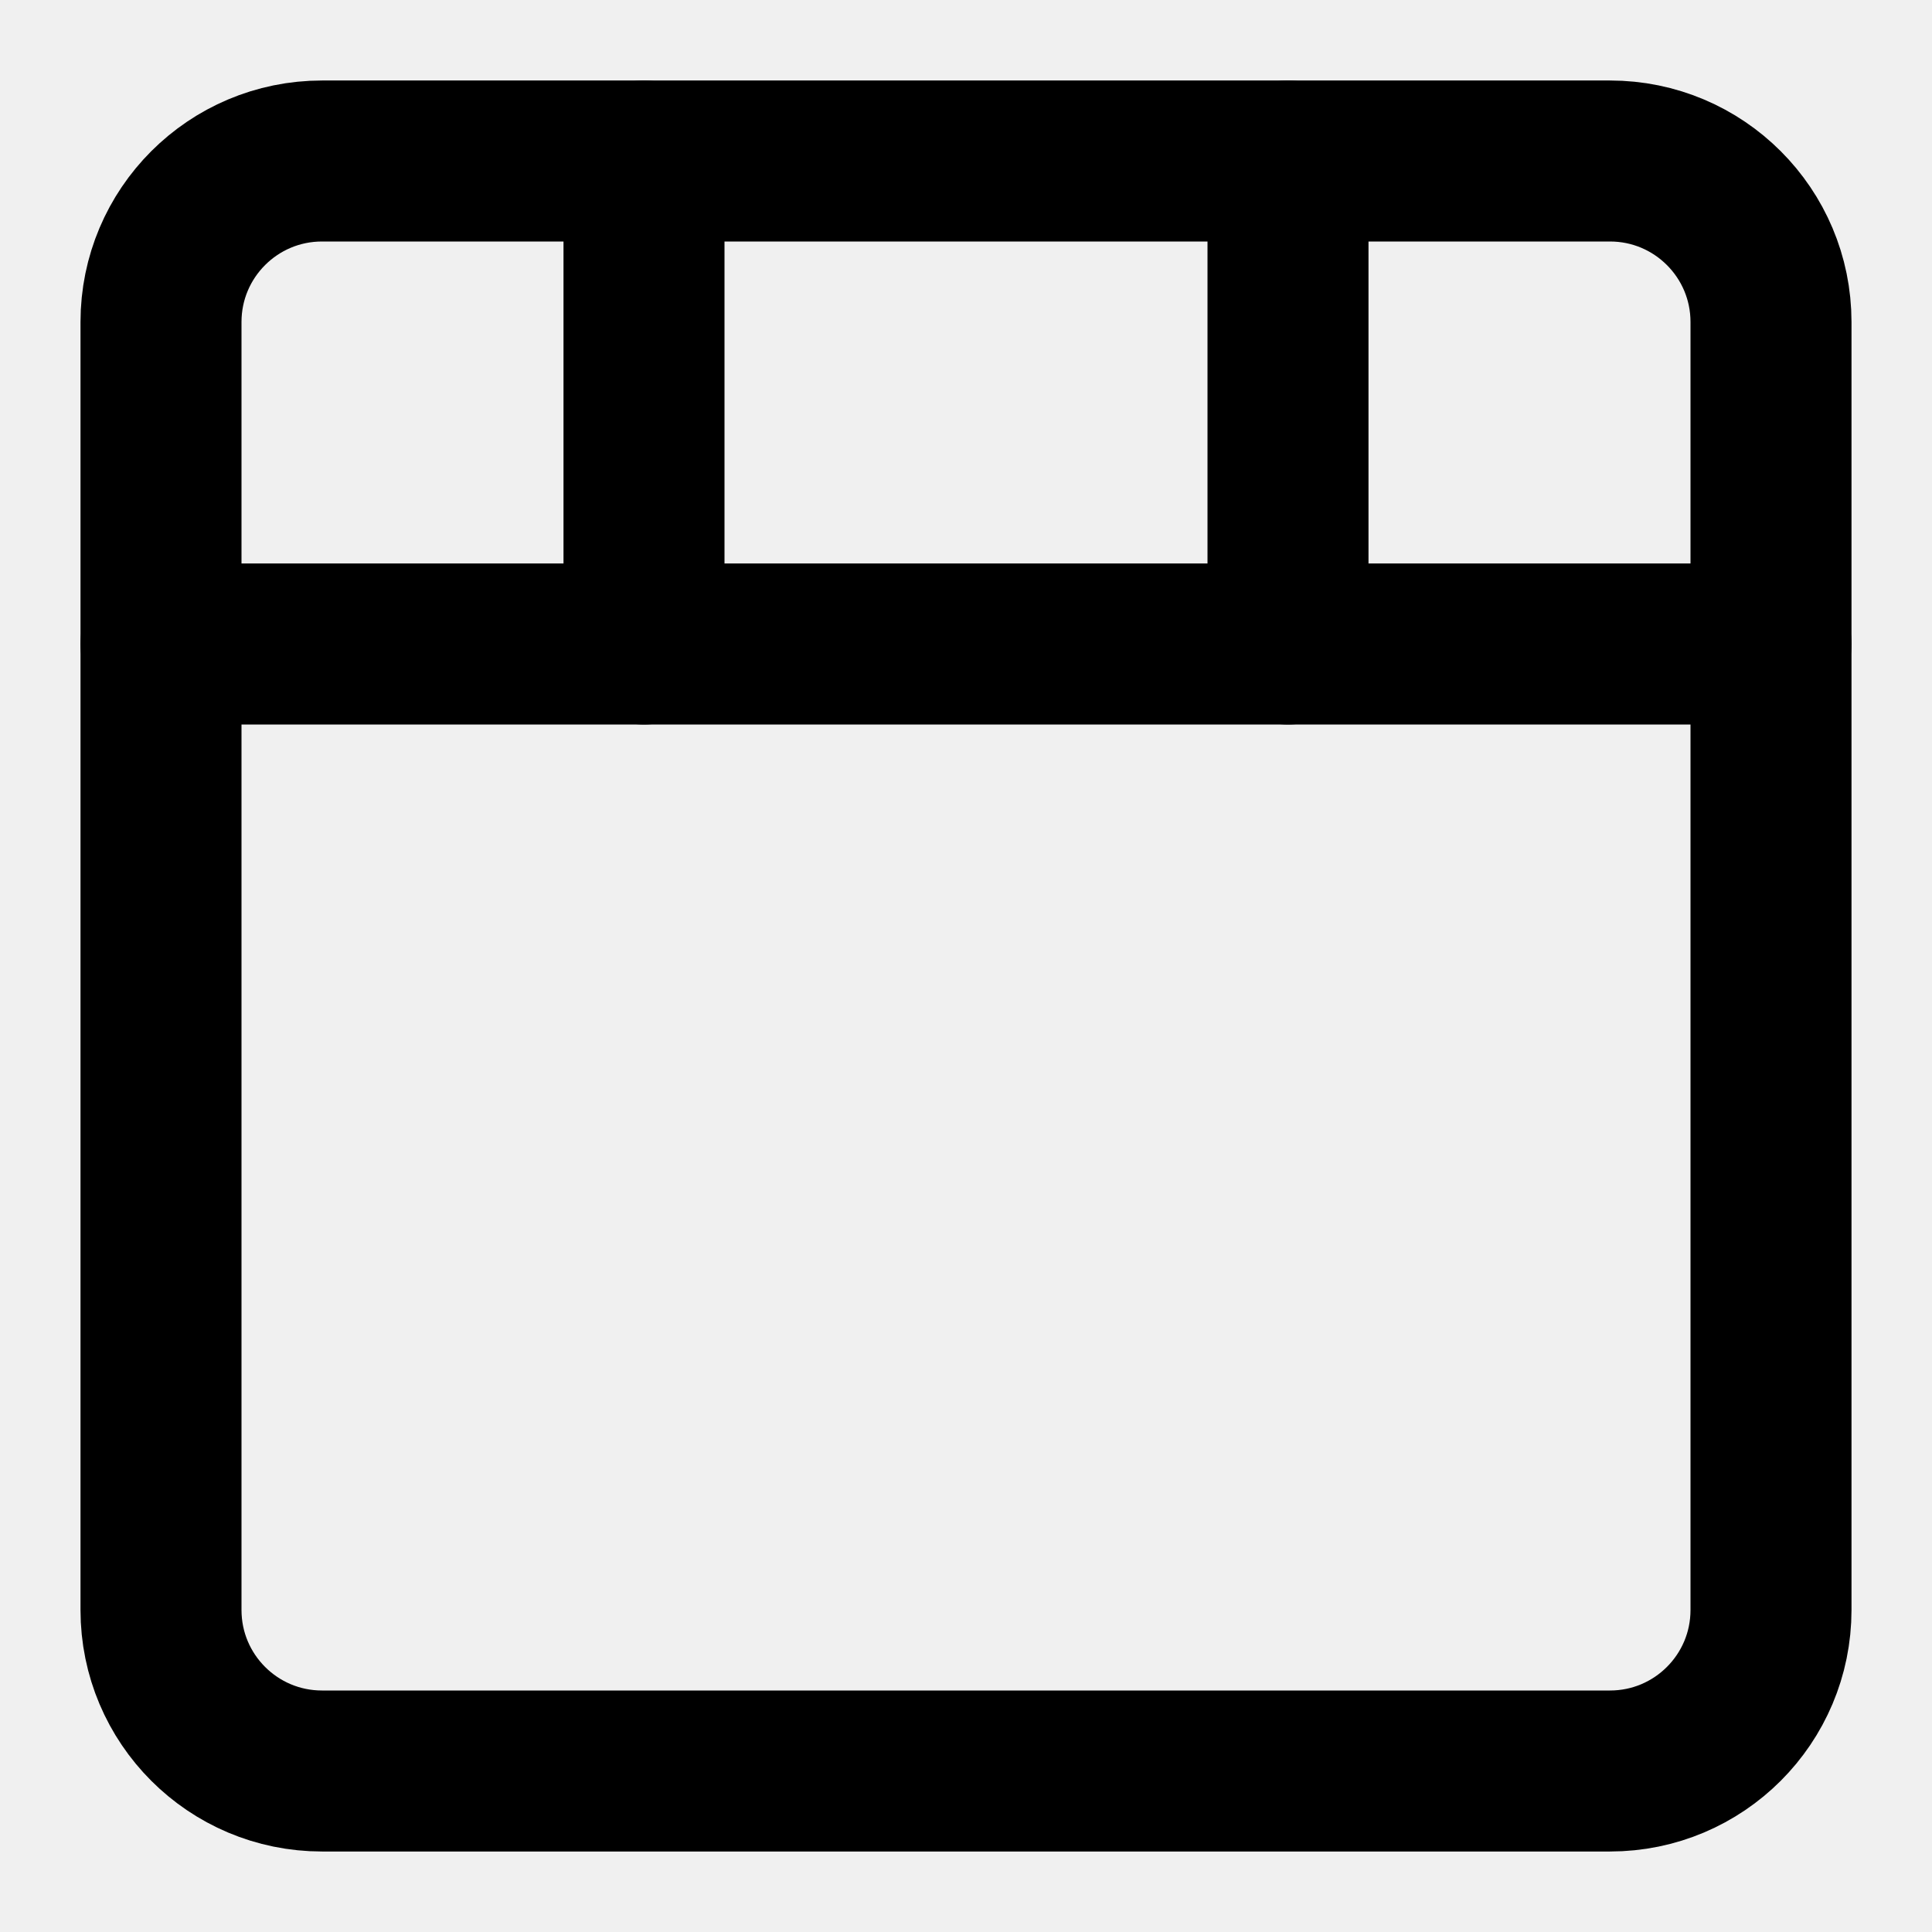
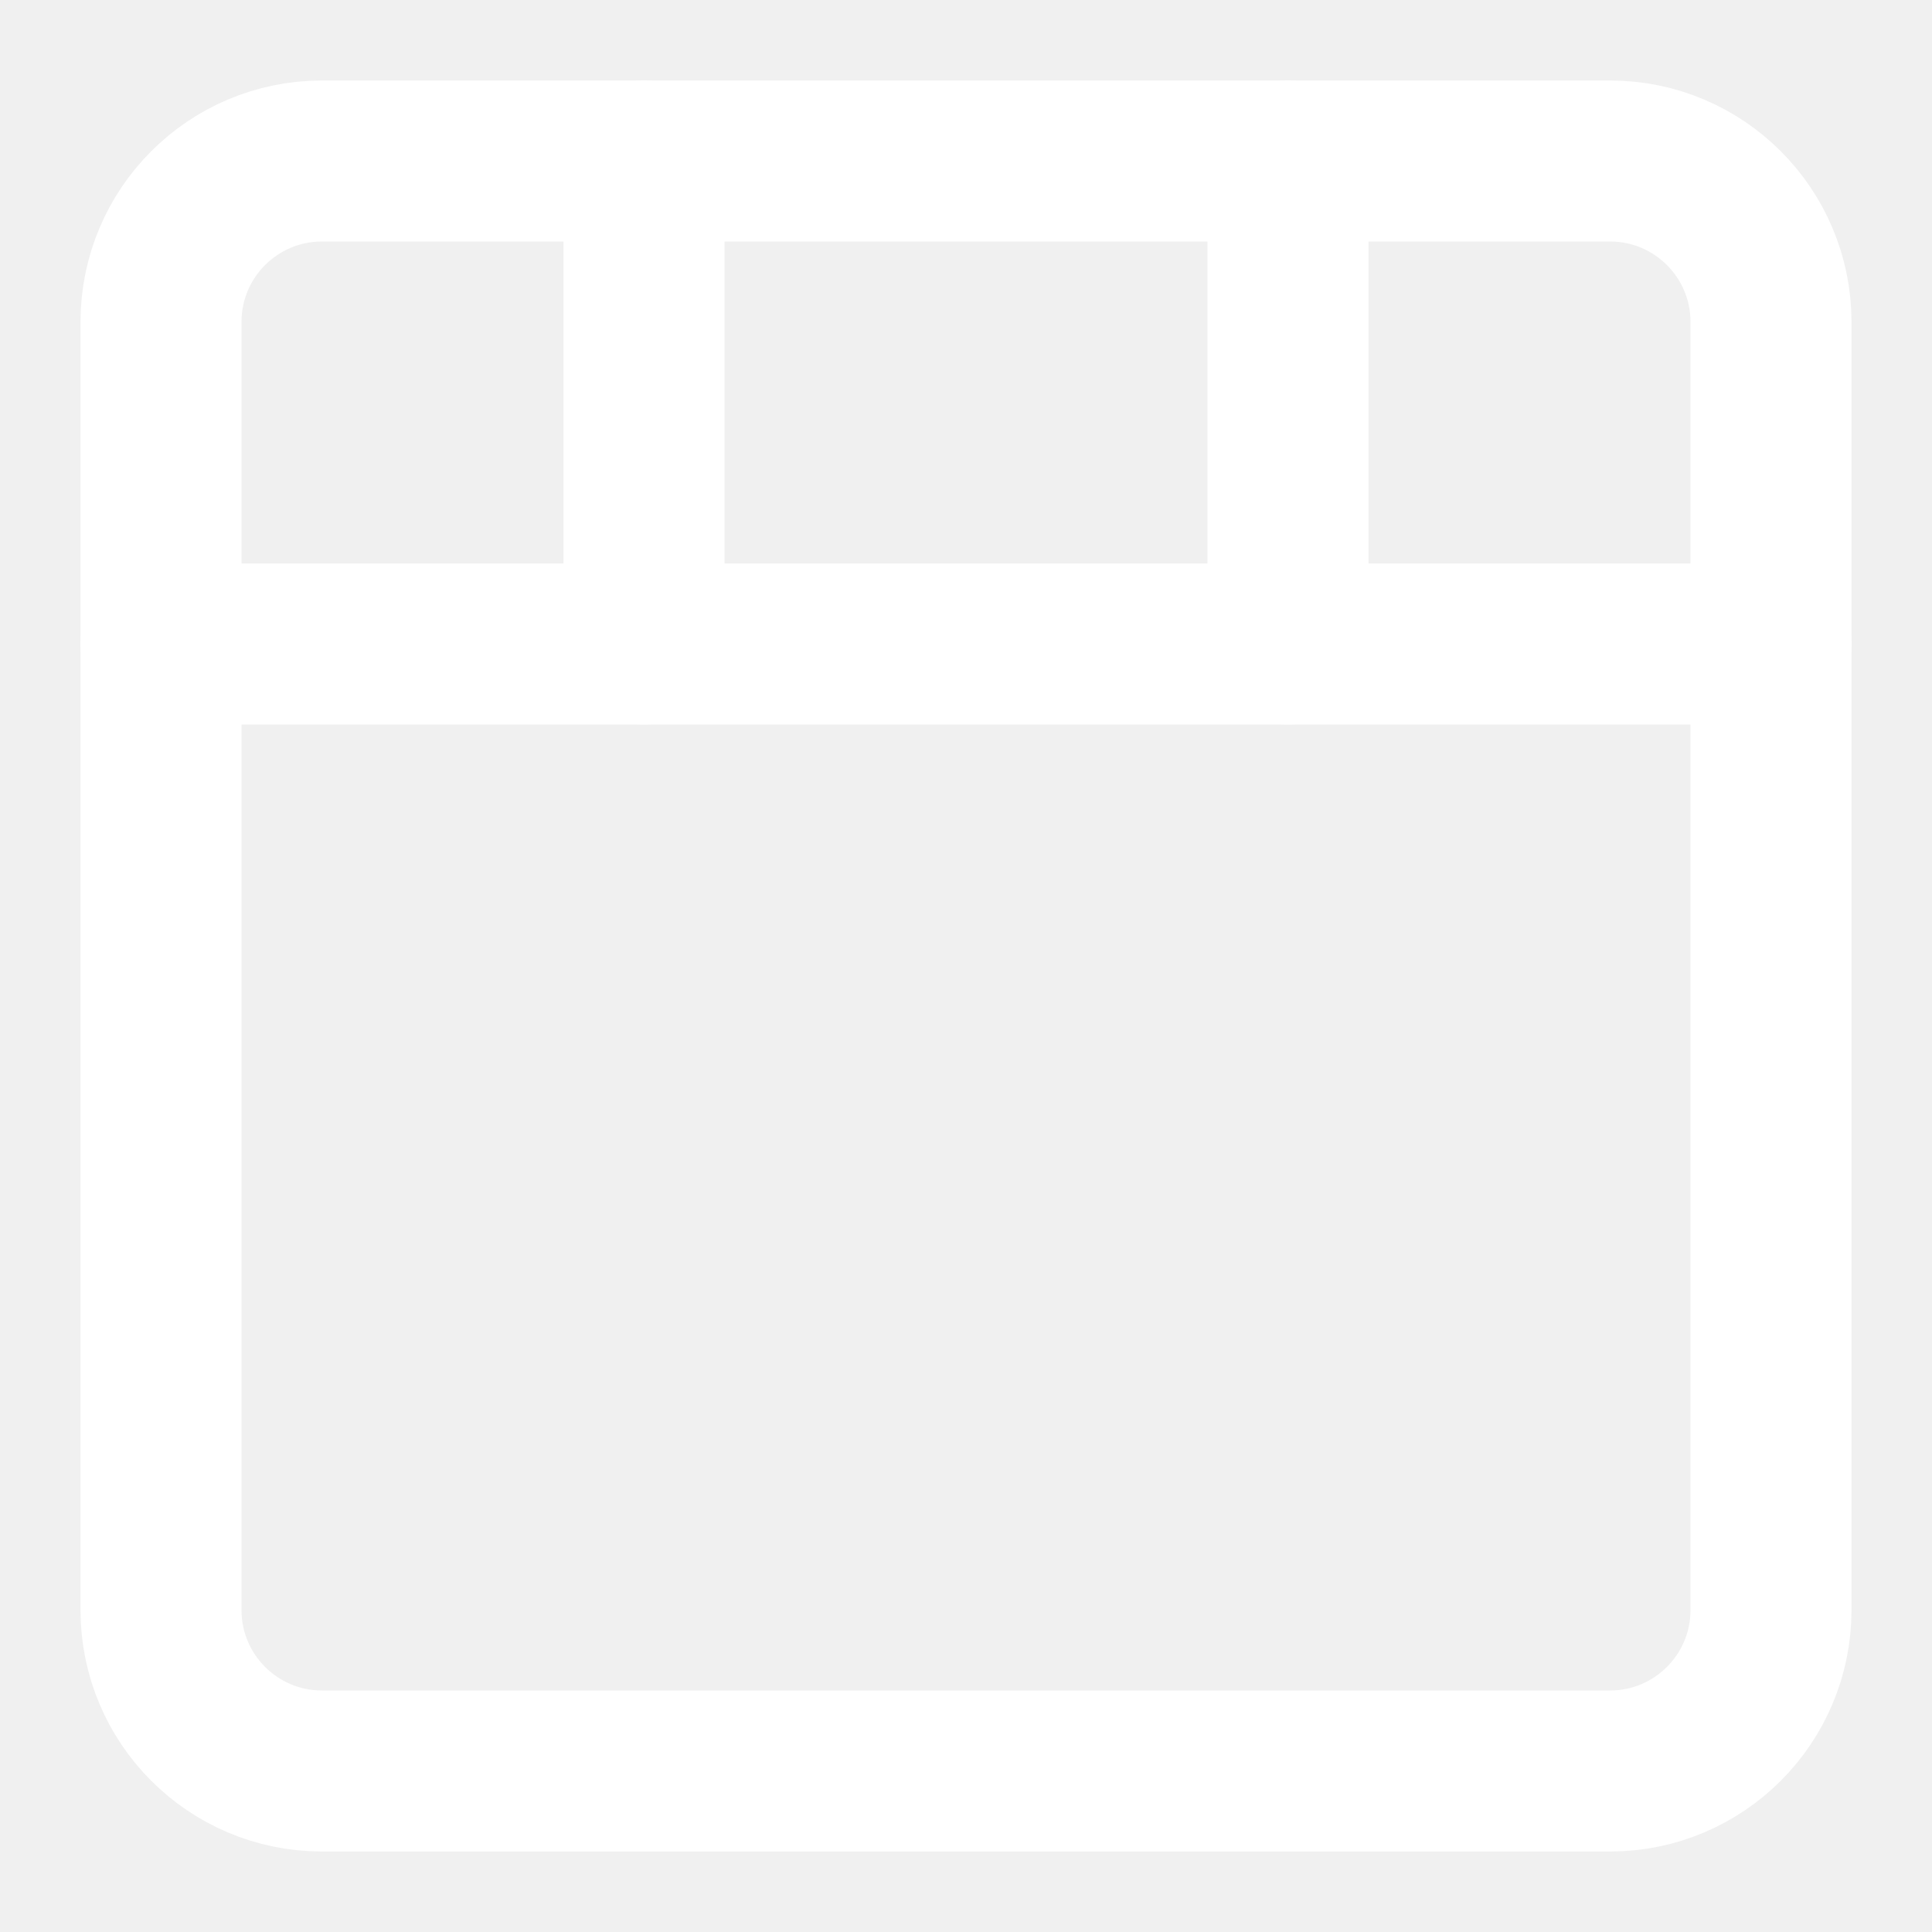
- <svg xmlns="http://www.w3.org/2000/svg" viewBox="0 0 24 24" fill="none" stroke="currentColor" stroke-width="2" stroke-linecap="round" stroke-linejoin="round">
+ <svg xmlns="http://www.w3.org/2000/svg" viewBox="0 0 24 24" fill="none" stroke="white" stroke-width="2" stroke-linecap="round" stroke-linejoin="round">
  <rect x="2" y="2" width="20" height="20" rx="2" ry="2" />
  <line x1="2" y1="8" x2="22" y2="8" />
  <line x1="8" y1="2" x2="8" y2="8" />
  <line x1="16" y1="2" x2="16" y2="8" />
</svg>
